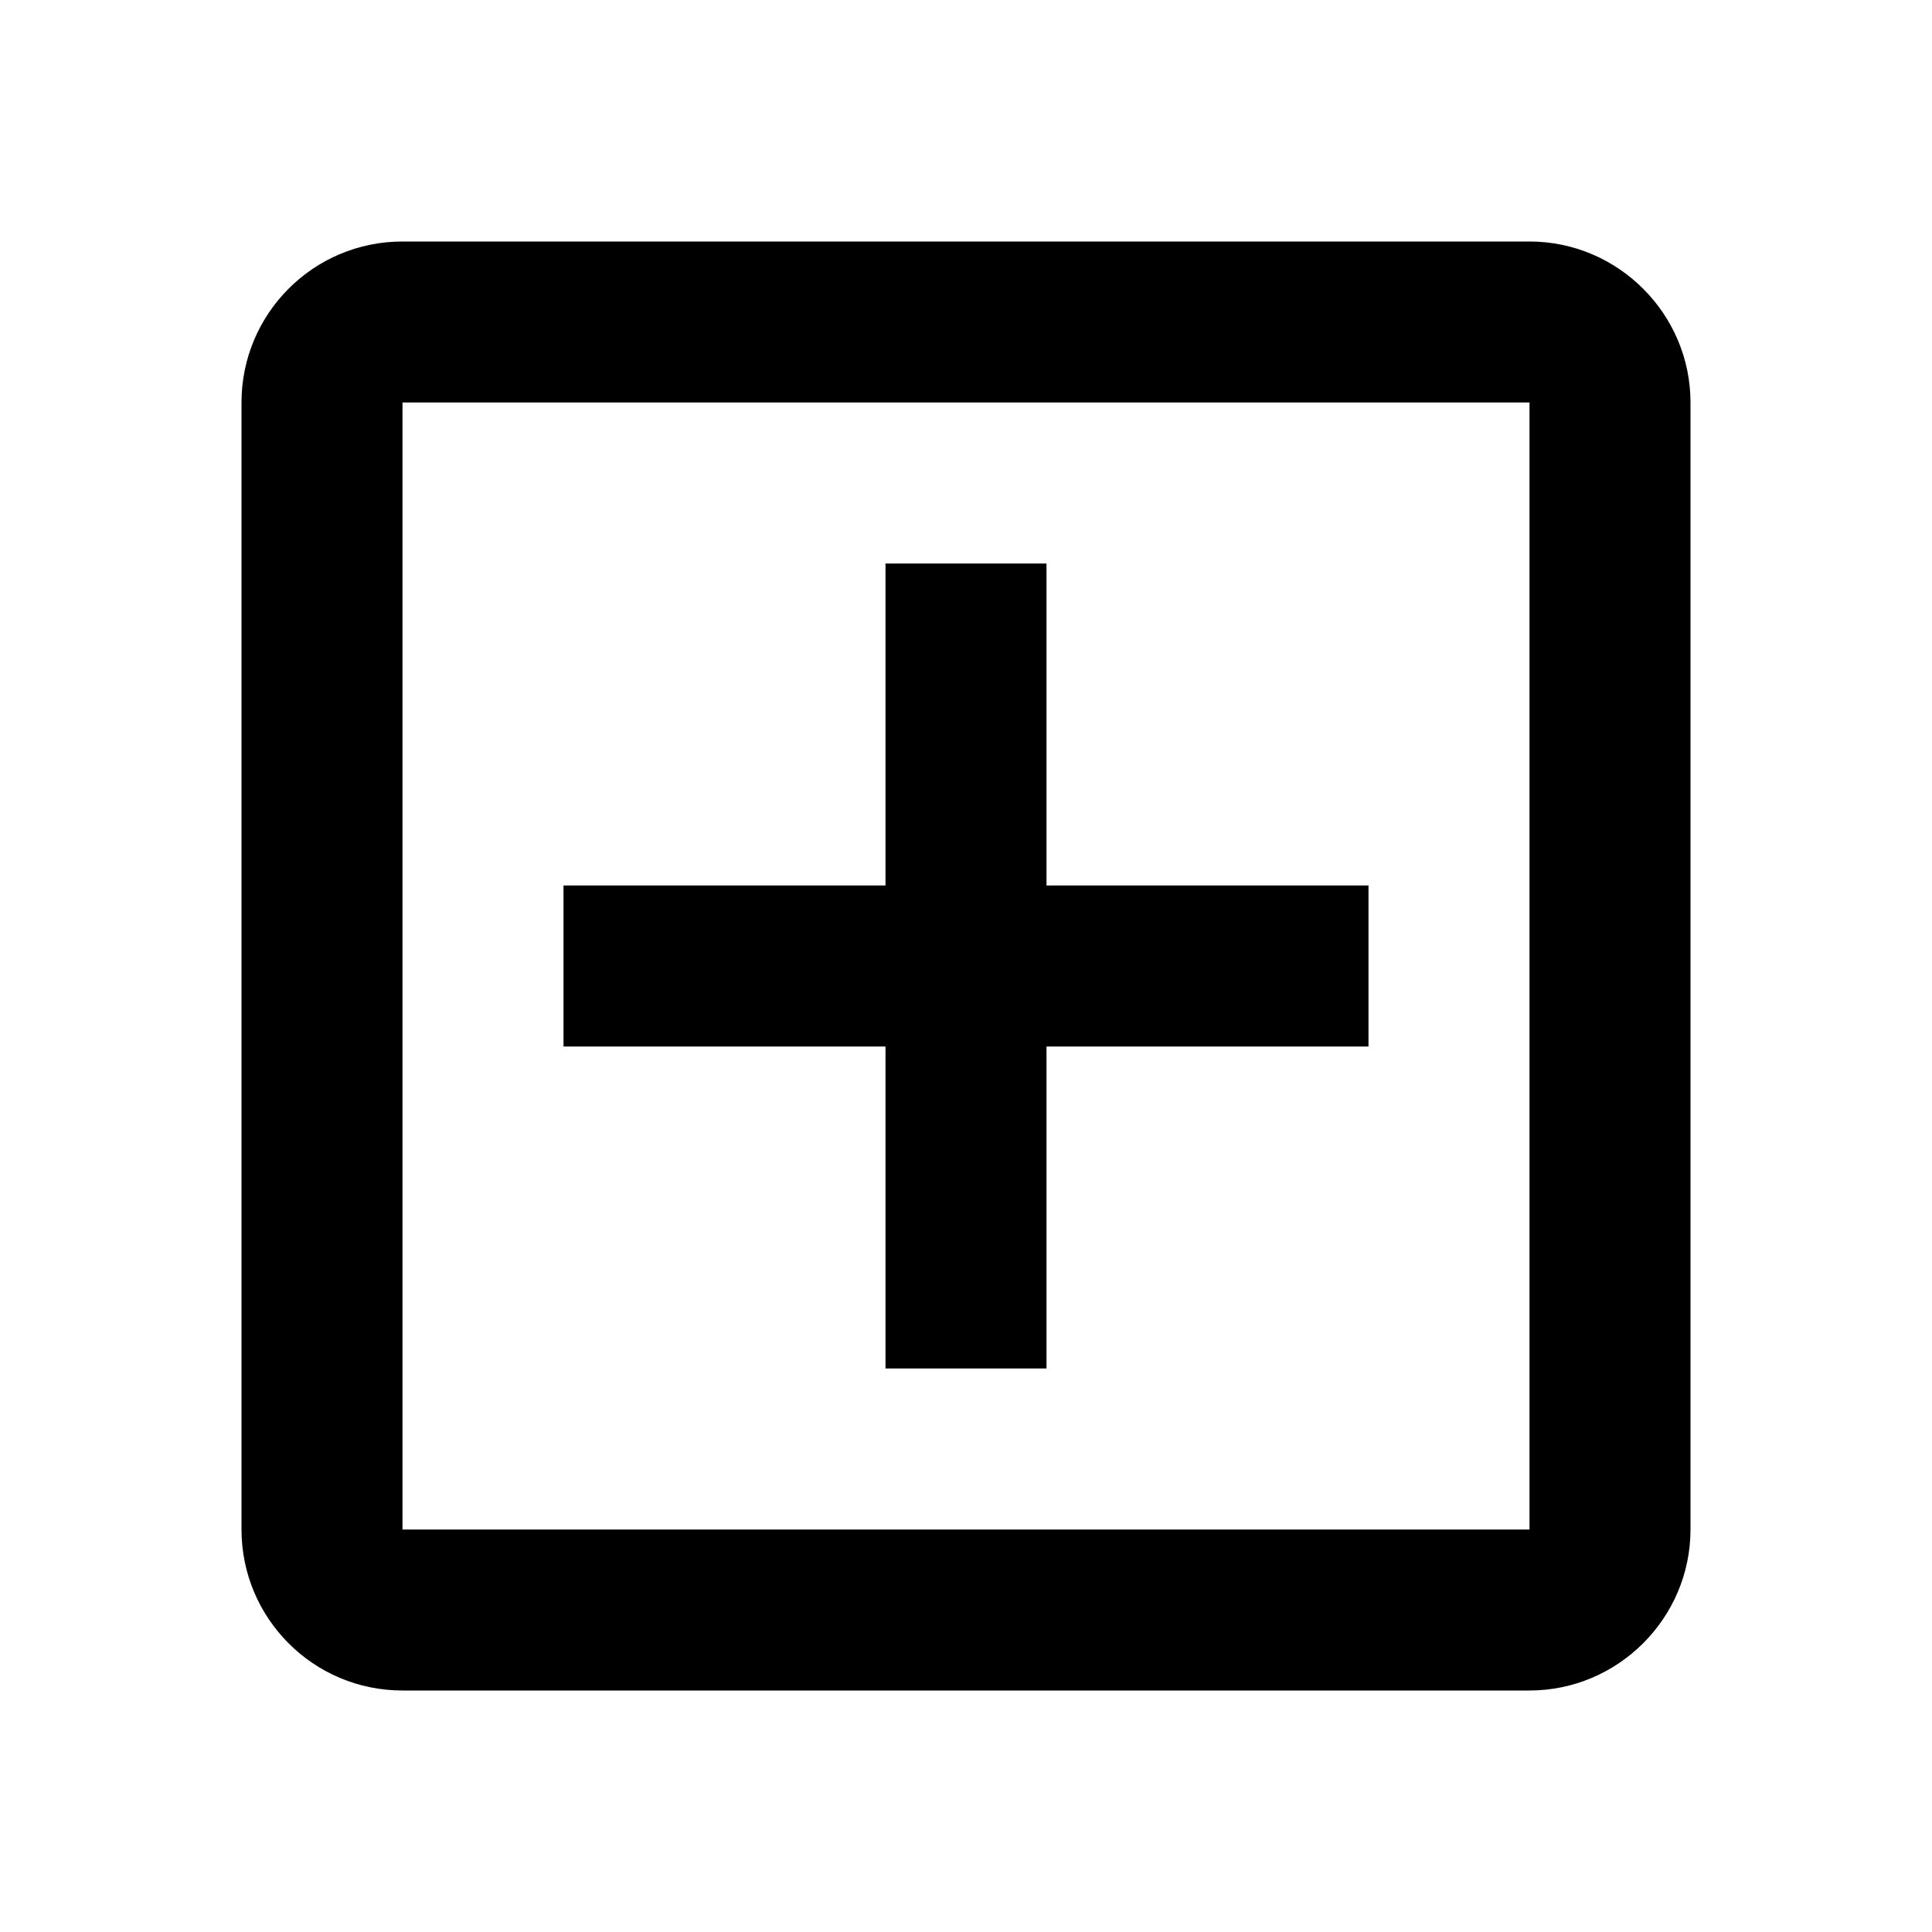
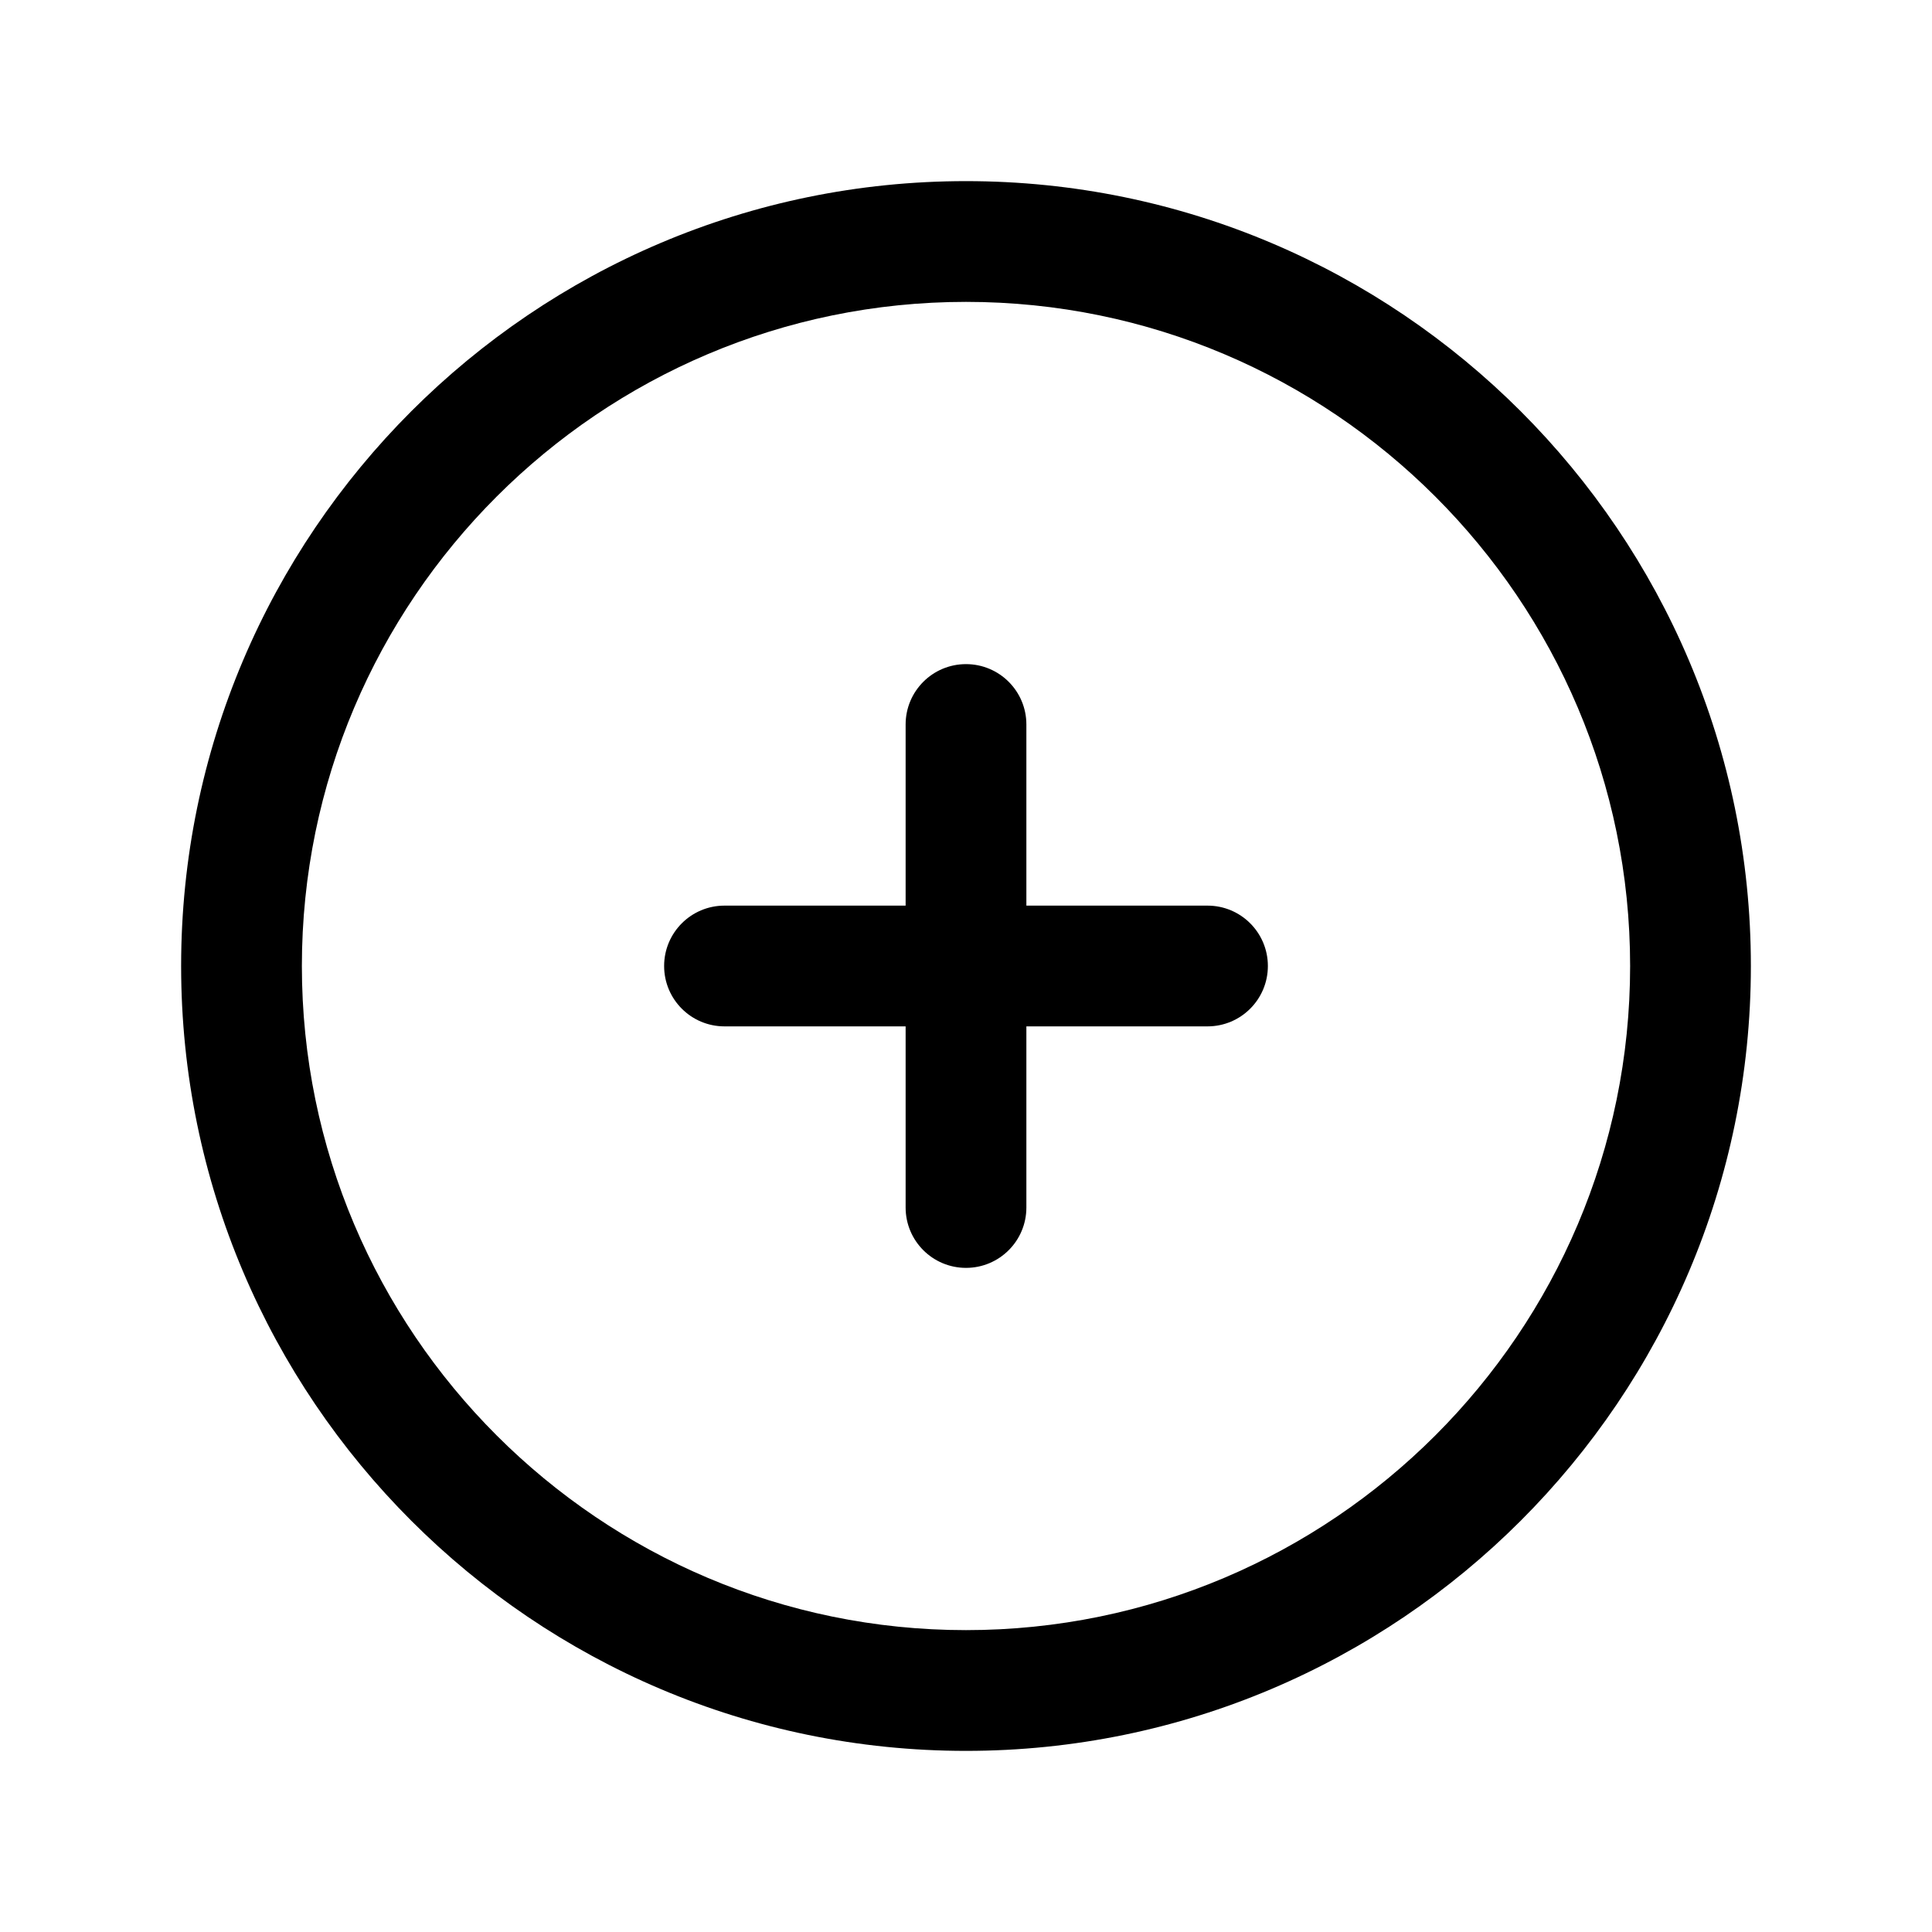
- <svg xmlns="http://www.w3.org/2000/svg" height="24" viewBox="0 0 24 24" width="24">
-   <path d="M0 0h24v24H0V0z" fill="none" />
-   <path d="M19 3H5c-1.11 0-2 .9-2 2v14c0 1.1.89 2 2 2h14c1.1 0 2-.9 2-2V5c0-1.1-.9-2-2-2zm0 16H5V5h14v14zm-8-2h2v-4h4v-2h-4V7h-2v4H7v2h4z" />
+ <svg xmlns="http://www.w3.org/2000/svg" height="300px" width="300px" fill="#000000" version="1.1" x="0px" y="0px" viewBox="0 0 32 32" style="enable-background:new 0 0 32 32;" xml:space="preserve">
+   <g>
+     <g>
+       <path d="M16,29C8.832,29,3,23.168,3,16S8.832,3,16,3s13,5.832,13,13S23.168,29,16,29z M16,5    C9.935,5,5,9.935,5,16s4.935,11,11,11s11-4.935,11-11S22.065,5,16,5z" />
+     </g>
+     <g>
+       <g>
+         <path d="M16,21c-0.552,0-1-0.447-1-1v-8c0-0.553,0.448-1,1-1s1,0.447,1,1v8     C17,20.553,16.552,21,16,21z" />
+       </g>
+       <g>
+         <path d="M20,17h-8c-0.552,0-1-0.447-1-1s0.448-1,1-1h8c0.552,0,1,0.447,1,1S20.552,17,20,17z" />
+       </g>
+     </g>
+   </g>
</svg>
